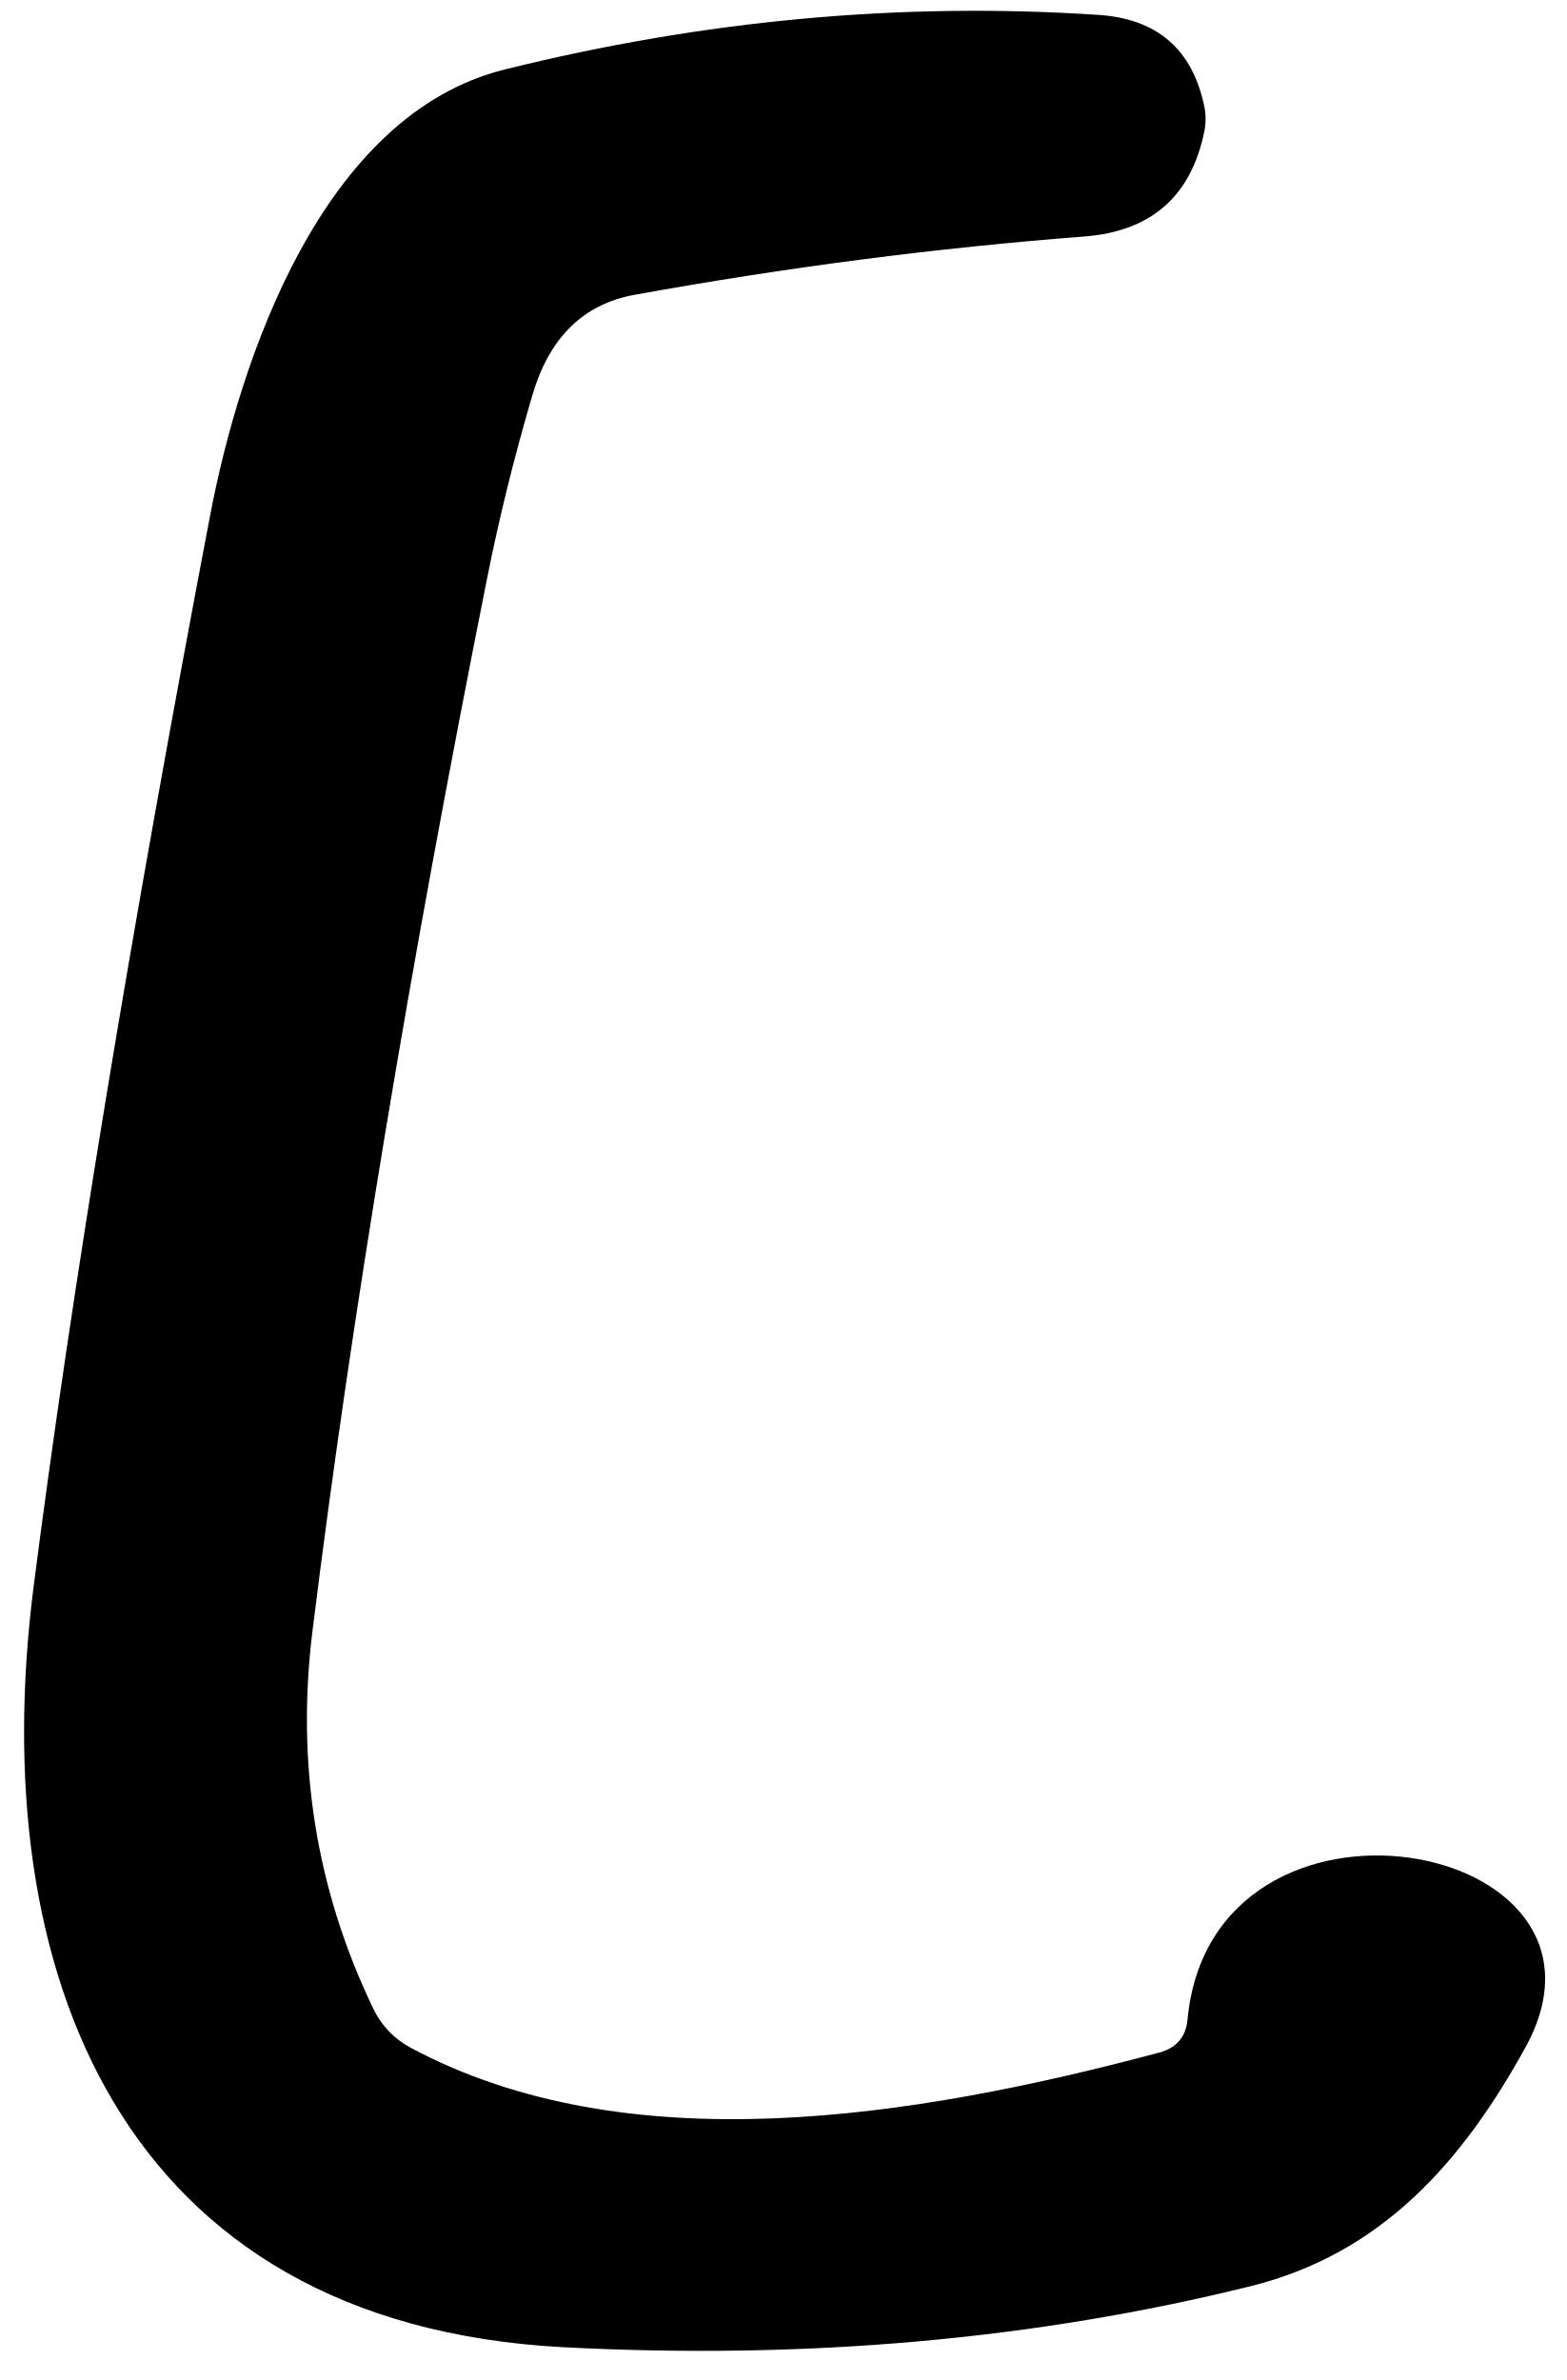
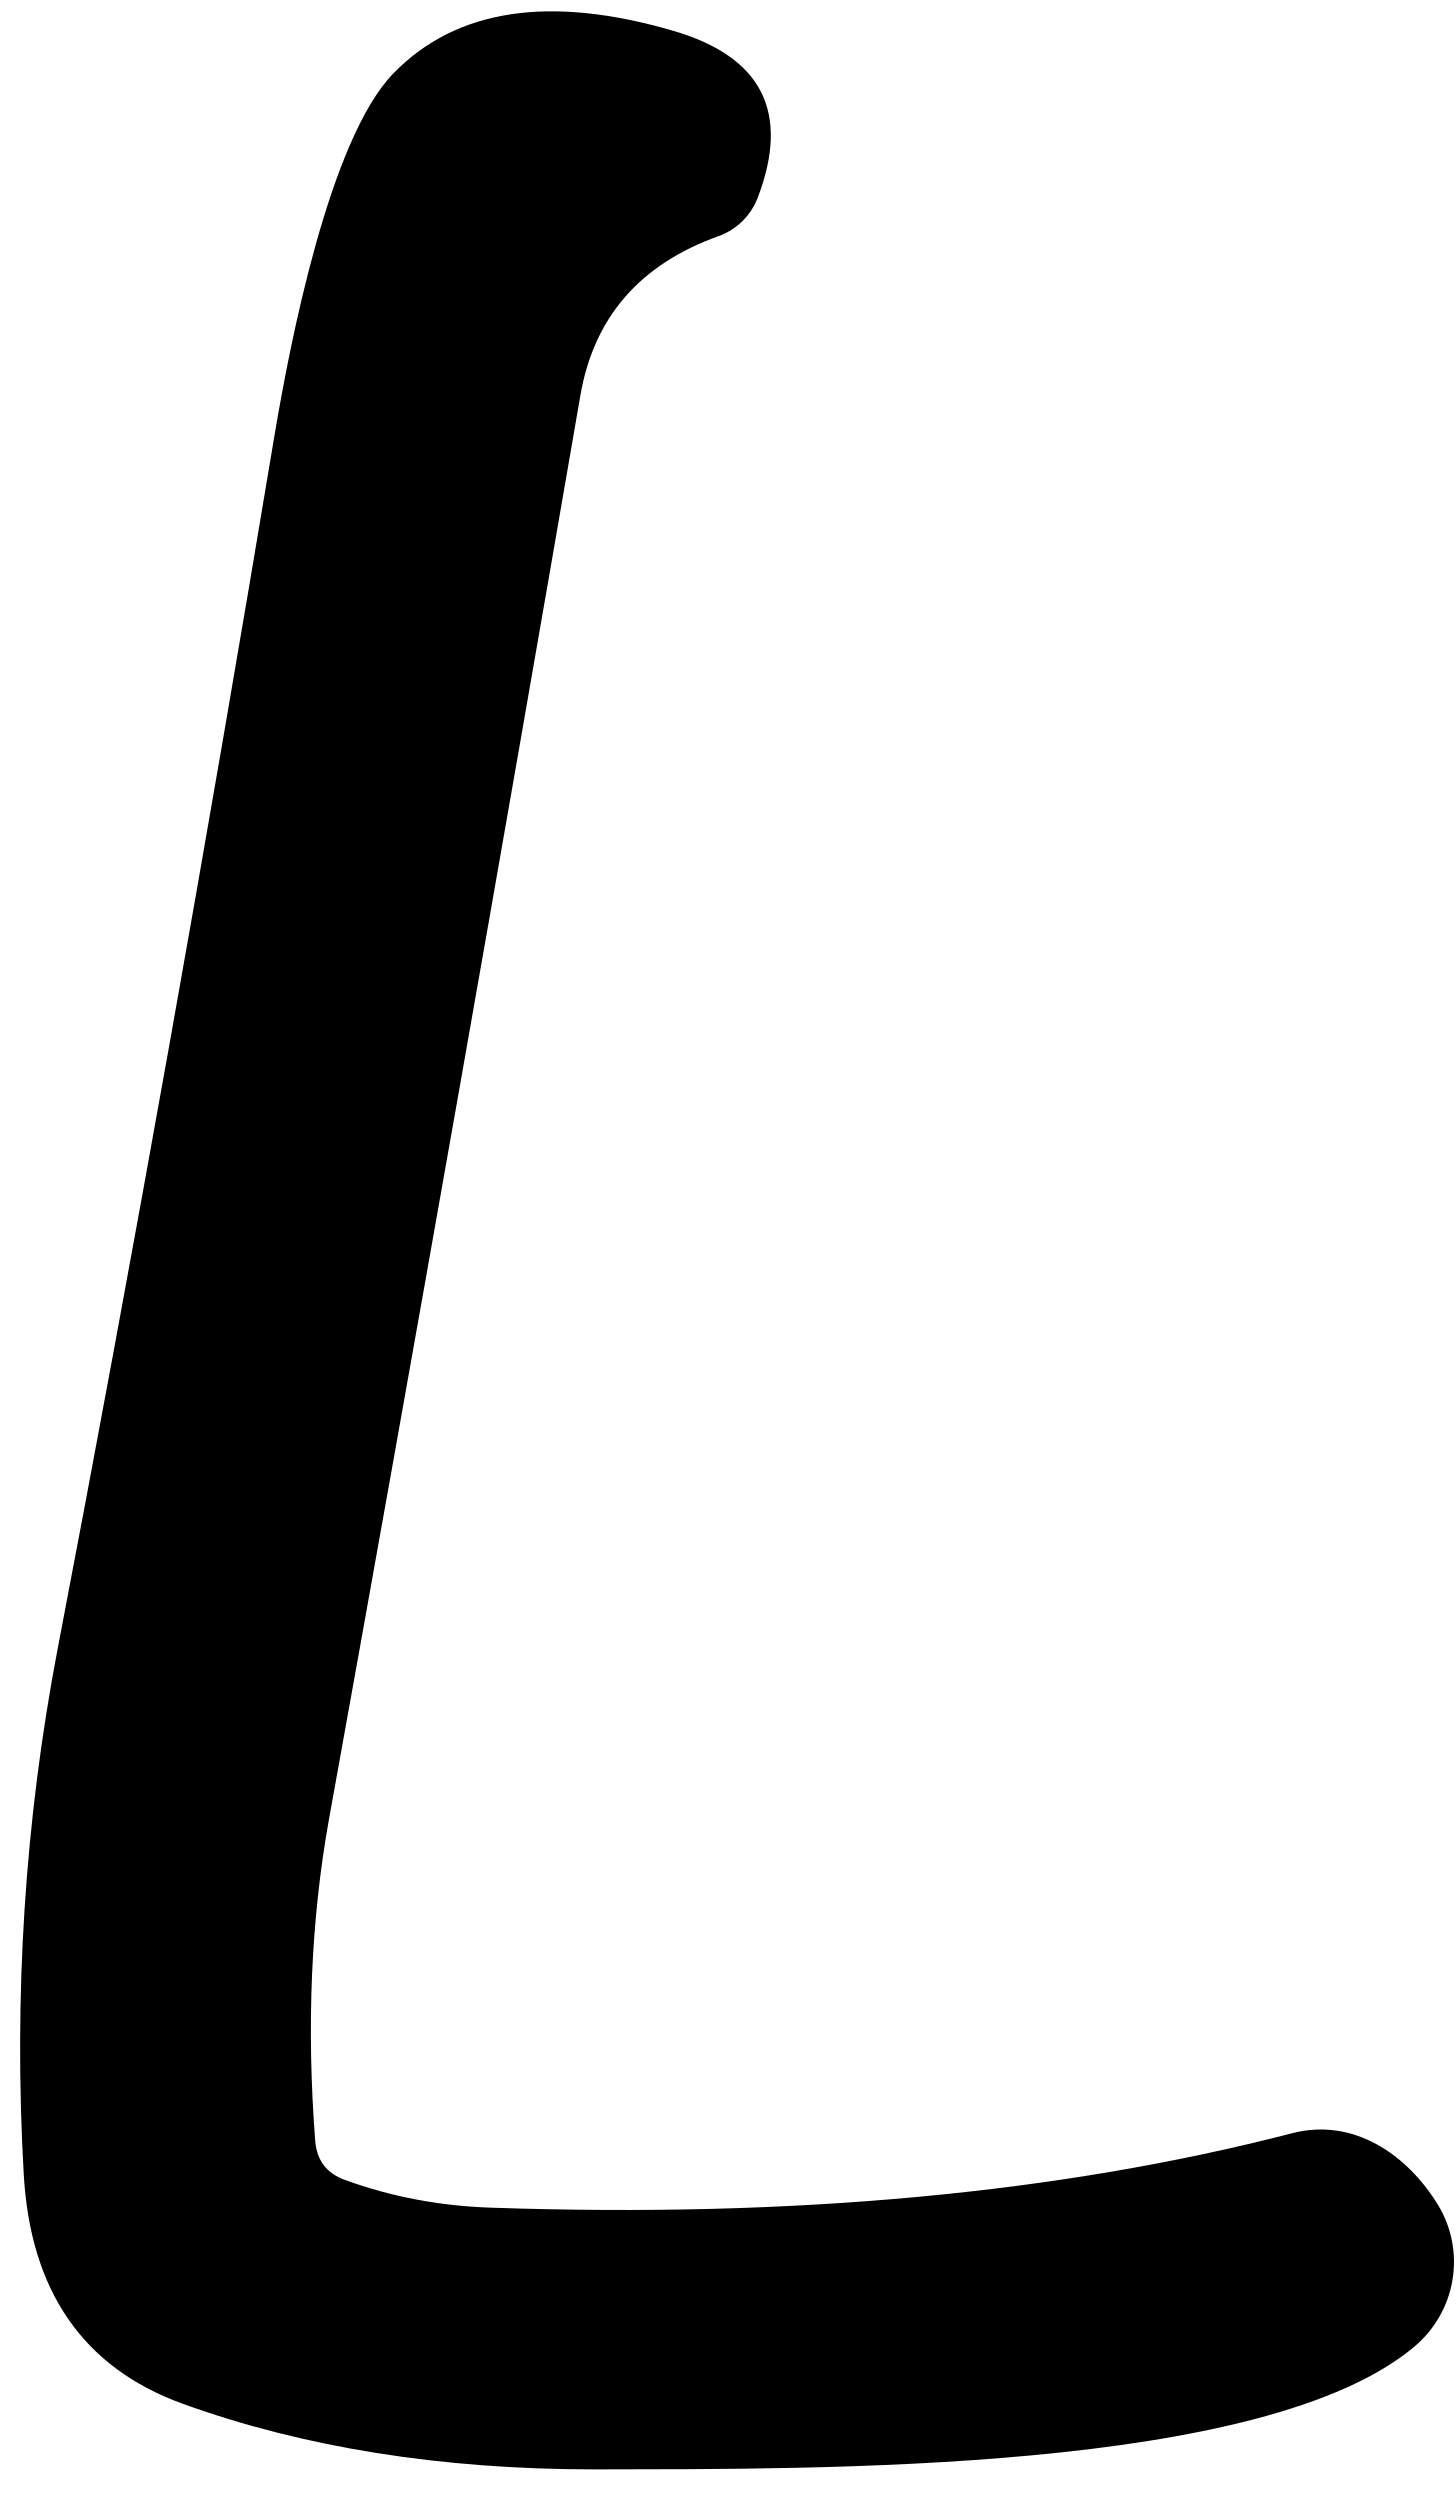
- <svg xmlns="http://www.w3.org/2000/svg" width="52" height="79" viewBox="0 0 52 79" fill="none">
-   <path d="M39.419 67.023C40.242 58.438 54.444 61.003 50.642 67.945C48.531 71.784 45.845 74.81 41.515 75.885C34.375 77.656 26.769 78.332 18.698 77.912C3.952 77.129 -0.503 65.395 1.112 52.694C2.374 42.855 4.325 31.014 6.963 17.171C7.957 11.919 10.688 3.81 16.758 2.305C23.359 0.667 29.92 0.062 36.439 0.493C38.405 0.615 39.585 1.634 39.978 3.549C40.03 3.815 40.03 4.081 39.978 4.347C39.543 6.508 38.219 7.675 36.005 7.849C31.079 8.228 26.102 8.873 21.073 9.784C19.355 10.091 18.217 11.217 17.658 13.163C17.058 15.211 16.561 17.223 16.168 19.198C13.591 32.109 11.661 43.741 10.378 54.092C9.819 58.535 10.492 62.733 12.396 66.685C12.658 67.233 13.093 67.686 13.638 67.975C20.824 71.815 30.261 70.325 38.488 68.129C39.057 67.975 39.367 67.607 39.419 67.023Z" fill="black" />
+ <svg xmlns="http://www.w3.org/2000/svg" width="46" height="79" viewBox="0 0 46 79" fill="none">
+   <path d="M10.904 68.887C12.367 69.42 13.912 69.712 15.54 69.763C25.072 70.091 33.5 69.307 40.827 67.411C42.774 66.904 44.474 68.088 45.448 69.686C45.875 70.394 46.034 71.231 45.899 72.047C45.763 72.863 45.34 73.606 44.706 74.144C39.961 78.156 25.881 78.017 18.786 78.033C13.933 78.033 9.595 77.341 5.772 75.958C2.63 74.82 0.955 72.397 0.749 68.687C0.43 63.061 0.785 57.543 1.816 52.133C4.227 39.539 6.514 26.74 8.678 13.736C9.157 10.877 10.409 4.391 12.434 2.316C14.422 0.276 17.375 -0.169 21.29 0.978C24.082 1.798 24.969 3.55 23.949 6.235C23.842 6.519 23.675 6.777 23.459 6.989C23.242 7.202 22.982 7.364 22.697 7.465C20.213 8.356 18.761 10.037 18.338 12.507C15.824 27.088 13.176 42.085 10.394 57.497C9.827 60.664 9.683 64.05 9.961 67.657C10.012 68.272 10.327 68.682 10.904 68.887Z" fill="black" />
</svg>
